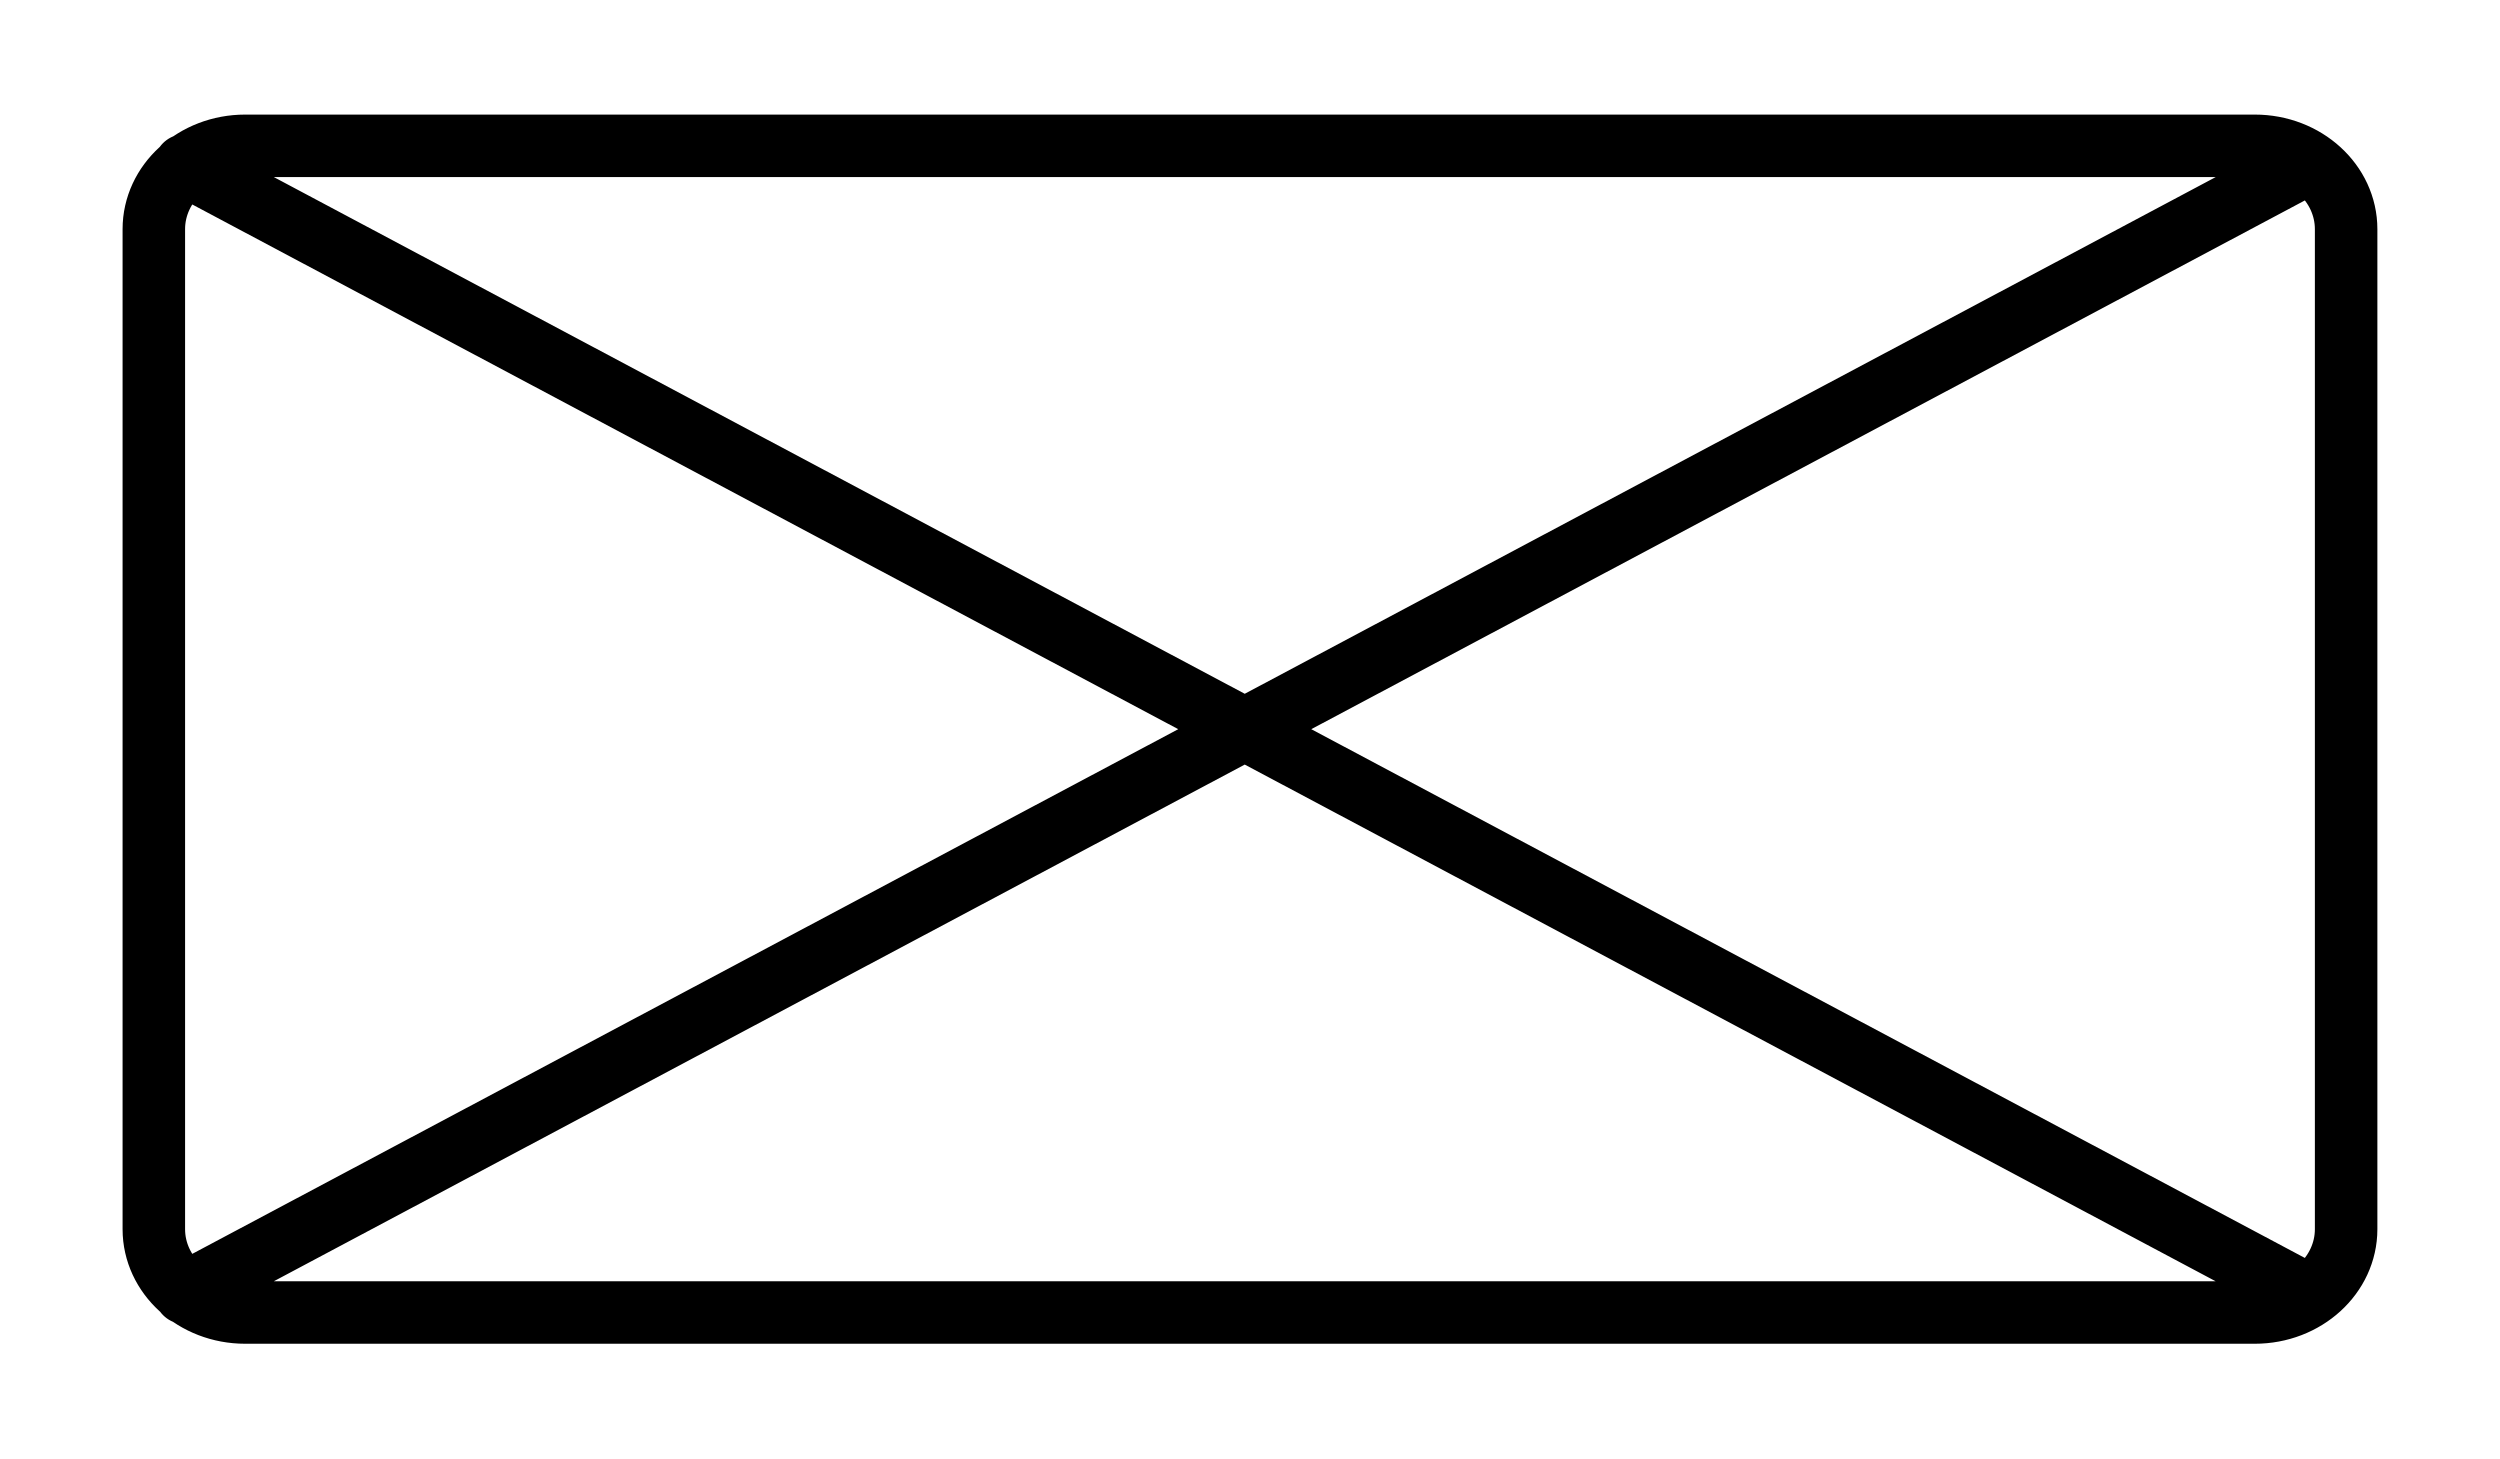
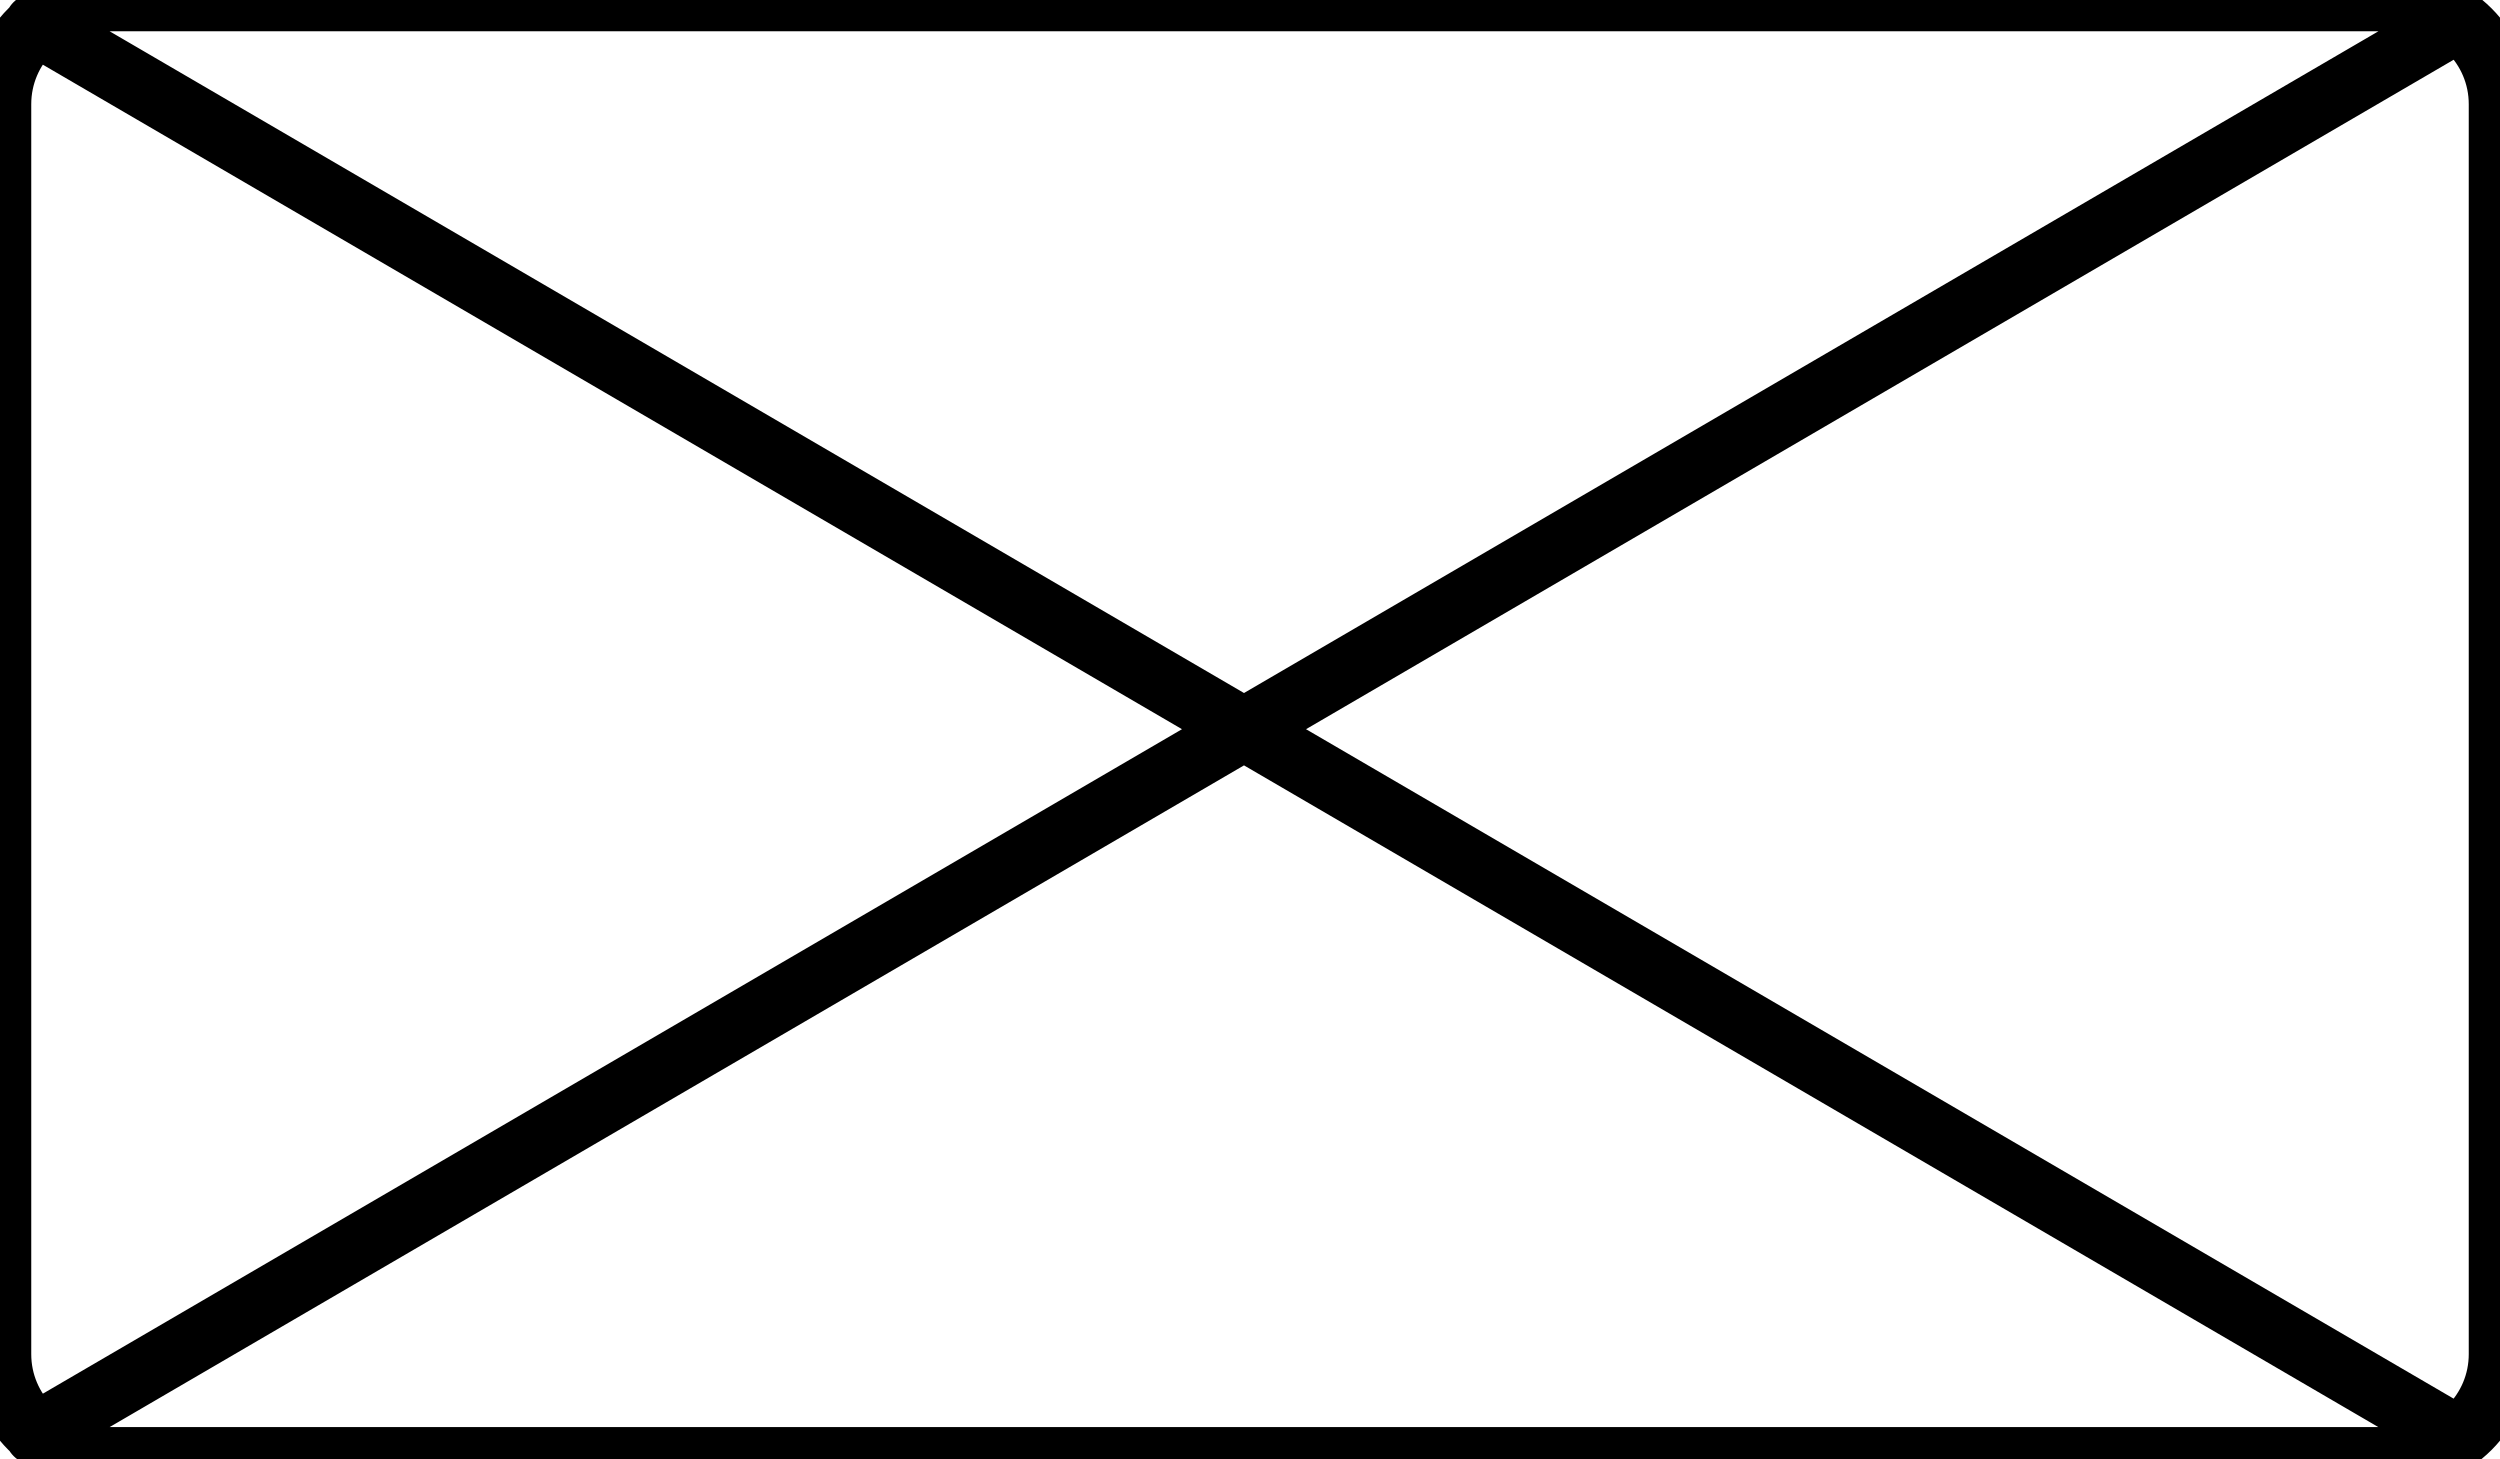
<svg xmlns="http://www.w3.org/2000/svg" viewBox="0 0 60 35">
-   <path d="m4.444 31.033 50.75-27.007m-50.752-.06 50.75 27.008M5.884 31.5h48.23c1.212 0 2.193-.895 2.193-2v-24c0-1.105-.981-2-2.192-2H5.885c-1.212 0-2.193.895-2.193 2v24c0 1.105.981 2 2.192 2" fill="none" stroke="currentColor" stroke-width="1.5" stroke-linecap="round" stroke-linejoin="round" />
+   <path d="M 0.858,34.416 L 58.731,0.657 M 0.855,0.583 L 58.728,34.343 M 2.5,35 L 57.499,35 C 58.881,35 60,33.881 60,32.5 L 60,2.5 C 60,1.119 58.881,0 57.5,0 L 2.501,0 C 1.119,0 0,1.119 0,2.5 L 0,32.5 C 0,33.881 1.119,35 2.5,35" fill="none" stroke="currentColor" stroke-width="1.5" stroke-linecap="round" stroke-linejoin="round" />
</svg>
